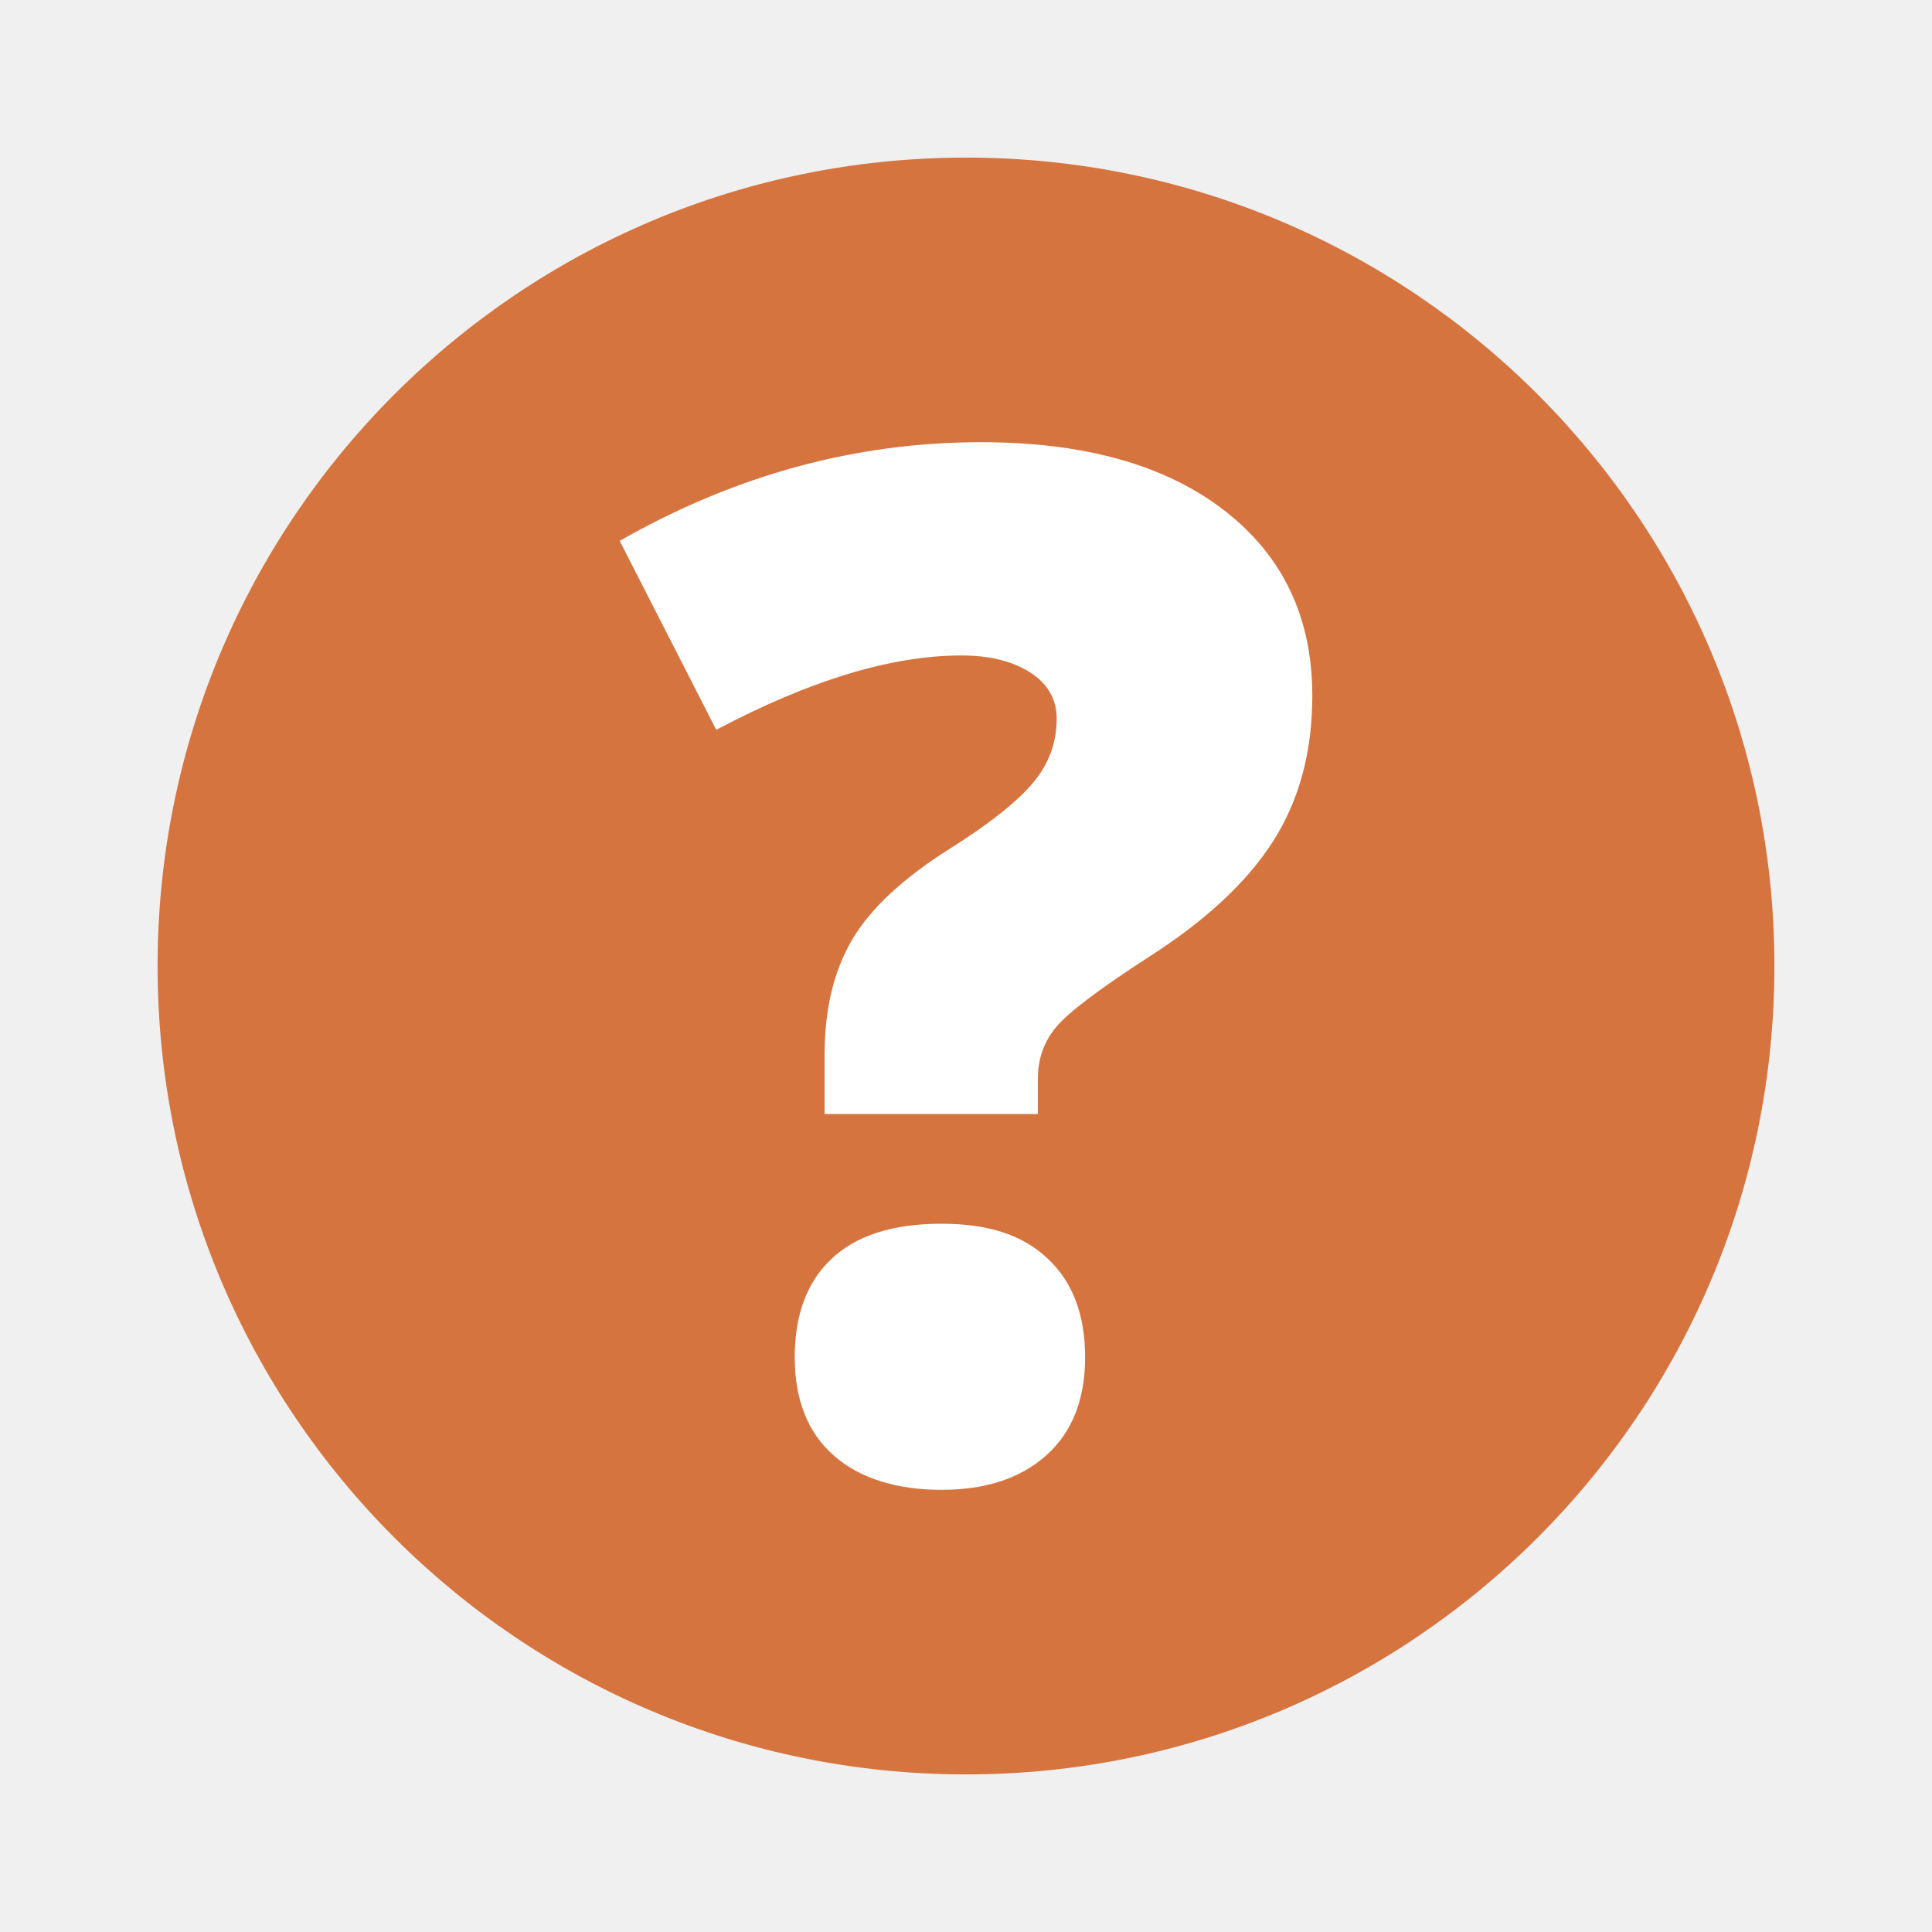
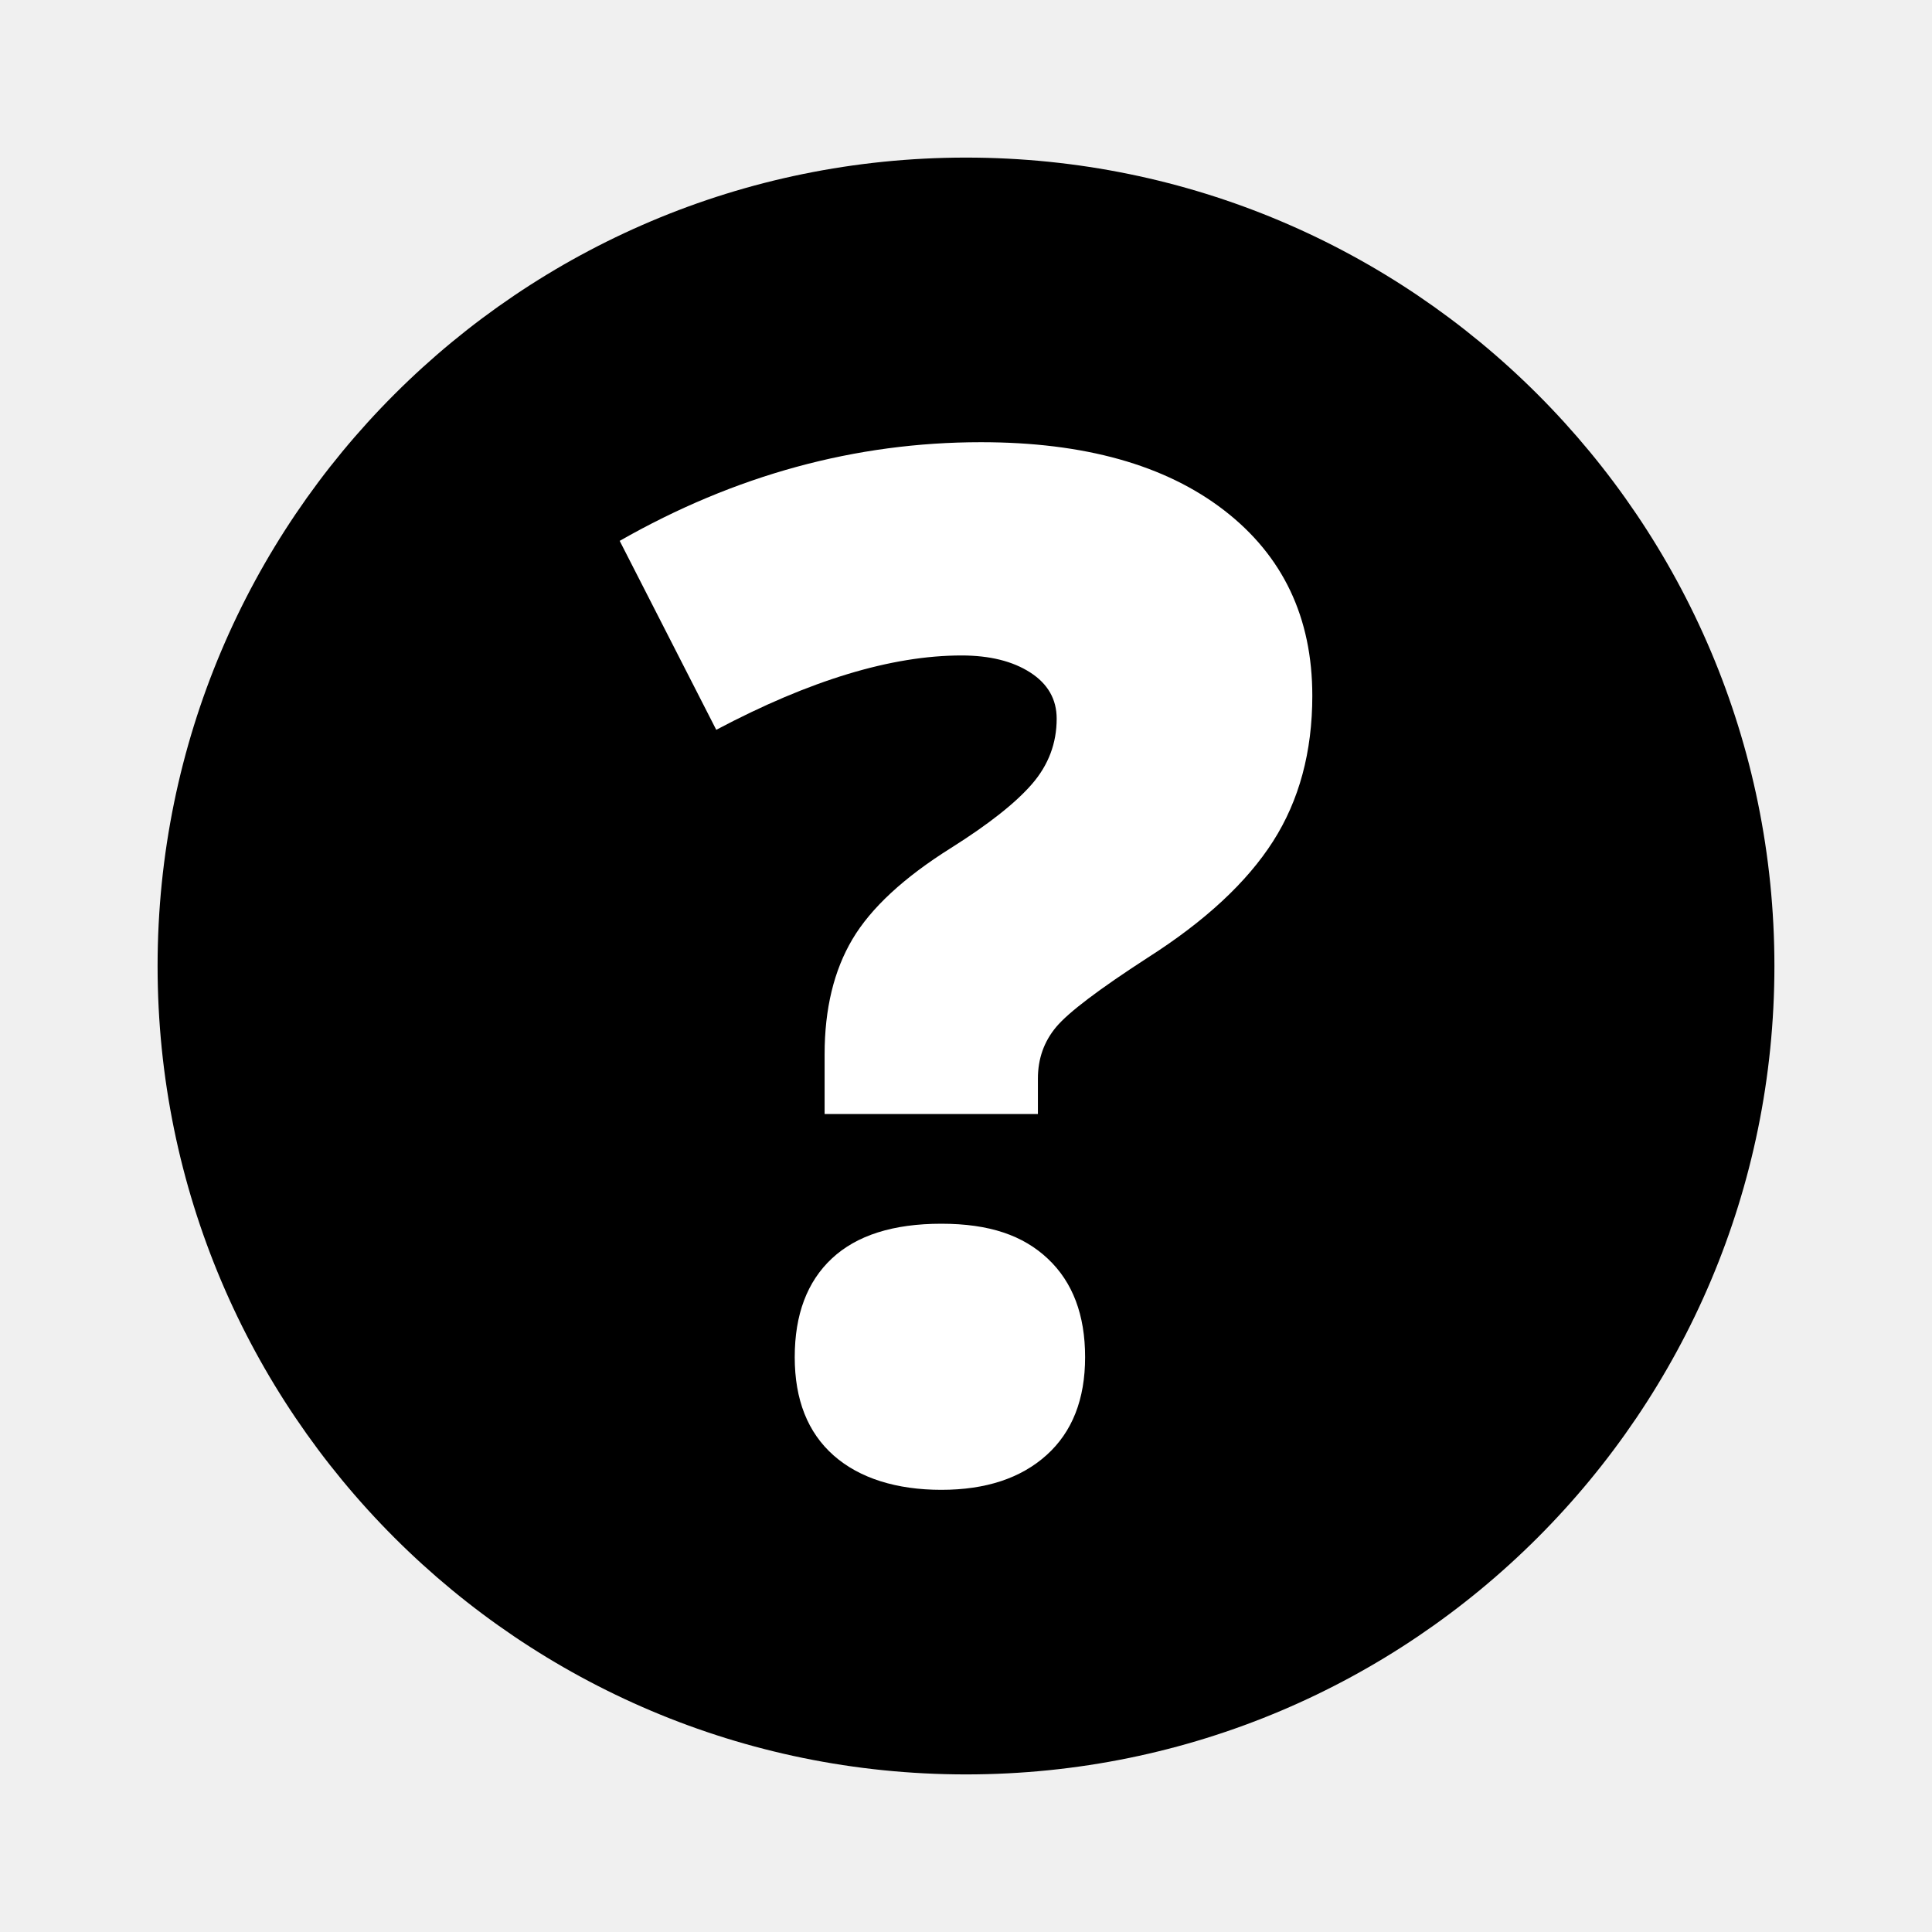
<svg xmlns="http://www.w3.org/2000/svg" id="Layer_1" viewBox="0 0 600 600">
  <defs>
-     <style>.question-mark-icon{fill:#fff;}.cls-2{fill:#d6743f;}</style>
+     <style>.question-mark-icon{fill:#fff;}</style>
  </defs>
-   <circle class="cls-2" cx="300" cy="300" r="251.06" />
+   <circle cx="300" cy="300" r="251.06" />
  <path class="question-mark-icon" d="m256.09,345.96v-18.55c0-14.1,2.88-26,8.63-35.71,5.75-9.71,15.97-19.17,30.64-28.37,11.65-7.34,20.03-13.95,25.14-19.85,5.11-5.9,7.66-12.66,7.66-20.28,0-6.04-2.73-10.82-8.2-14.35-5.47-3.52-12.59-5.29-21.36-5.29-21.72,0-47.11,7.7-76.16,23.09l-29.99-58.68c35.81-20.42,73.21-30.64,112.19-30.64,32.08,0,57.25,7.05,75.51,21.14,18.27,14.1,27.4,33.3,27.4,57.61,0,17.4-4.06,32.47-12.19,45.2-8.13,12.73-21.11,24.78-38.94,36.14-15.1,9.78-24.56,16.94-28.37,21.47-3.81,4.53-5.72,9.89-5.72,16.07v11h-66.24Zm-9.28,75.51c0-13.23,3.85-23.45,11.54-30.64,7.7-7.19,19.02-10.79,33.98-10.79s25.42,3.63,33.12,10.9c7.7,7.26,11.54,17.44,11.54,30.53s-3.99,23.23-11.97,30.42c-7.98,7.19-18.88,10.79-32.69,10.79s-25.39-3.56-33.44-10.68c-8.05-7.12-12.08-17.3-12.08-30.53Z" />
</svg>
